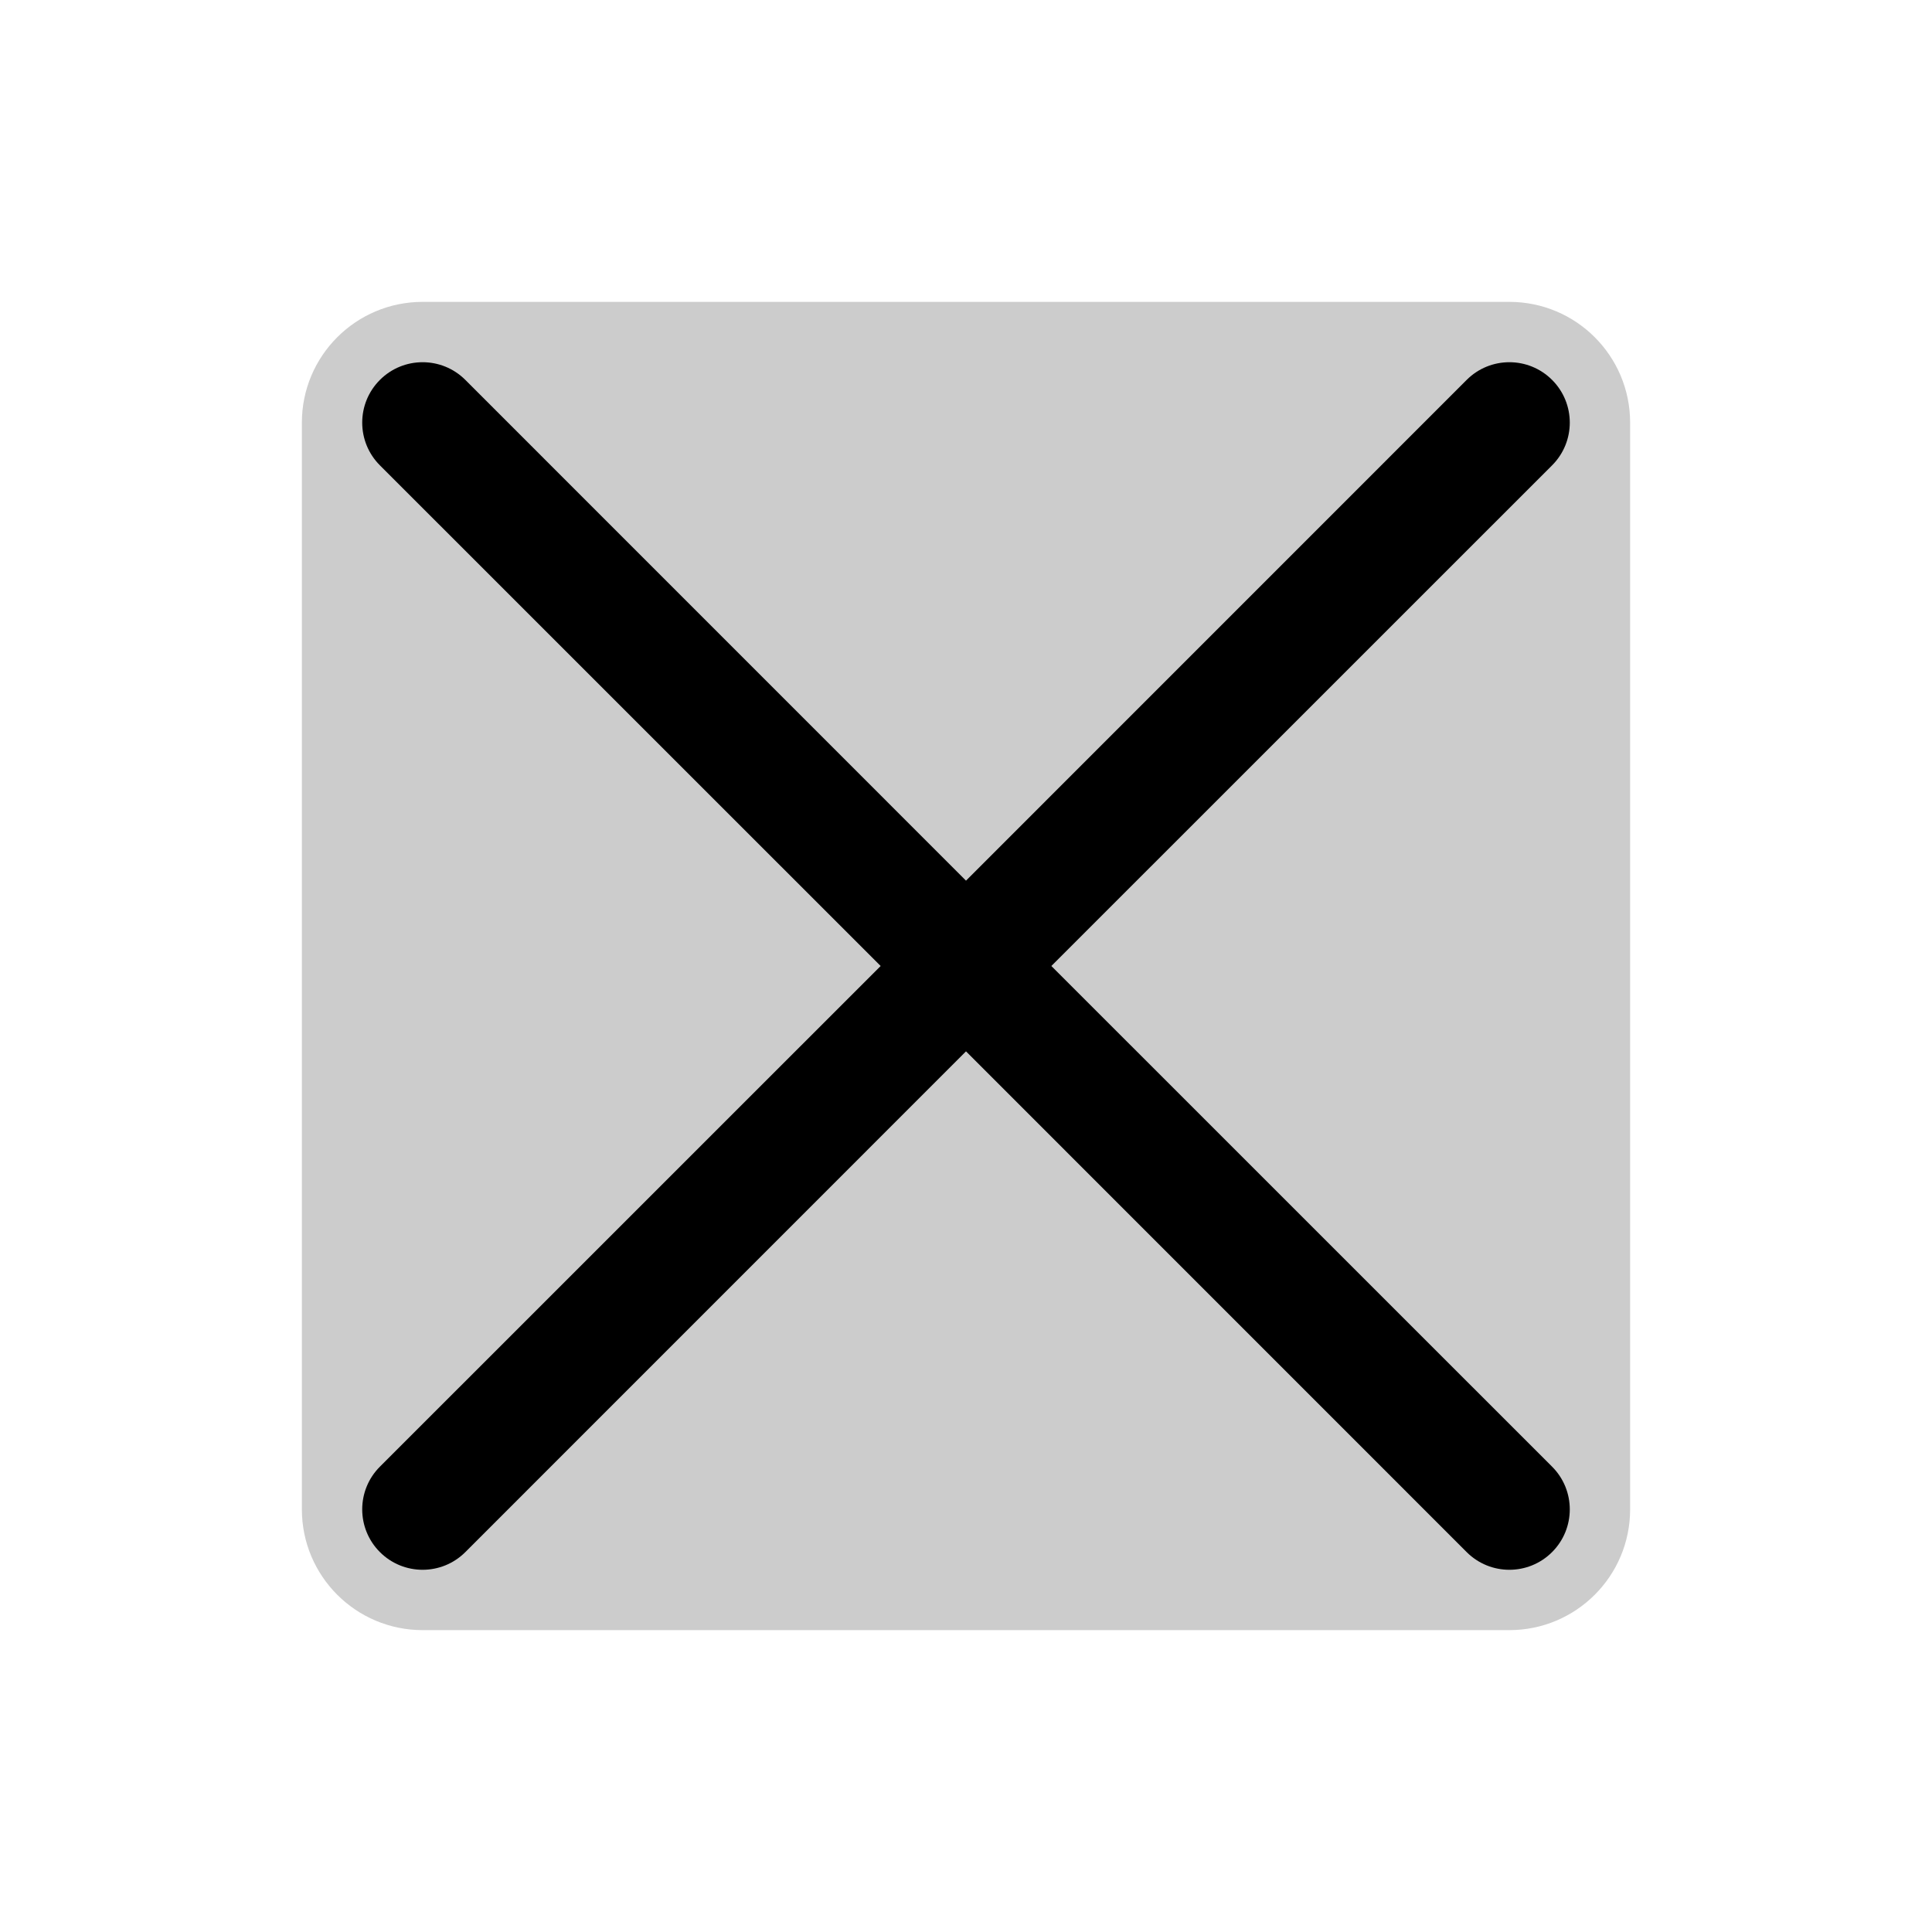
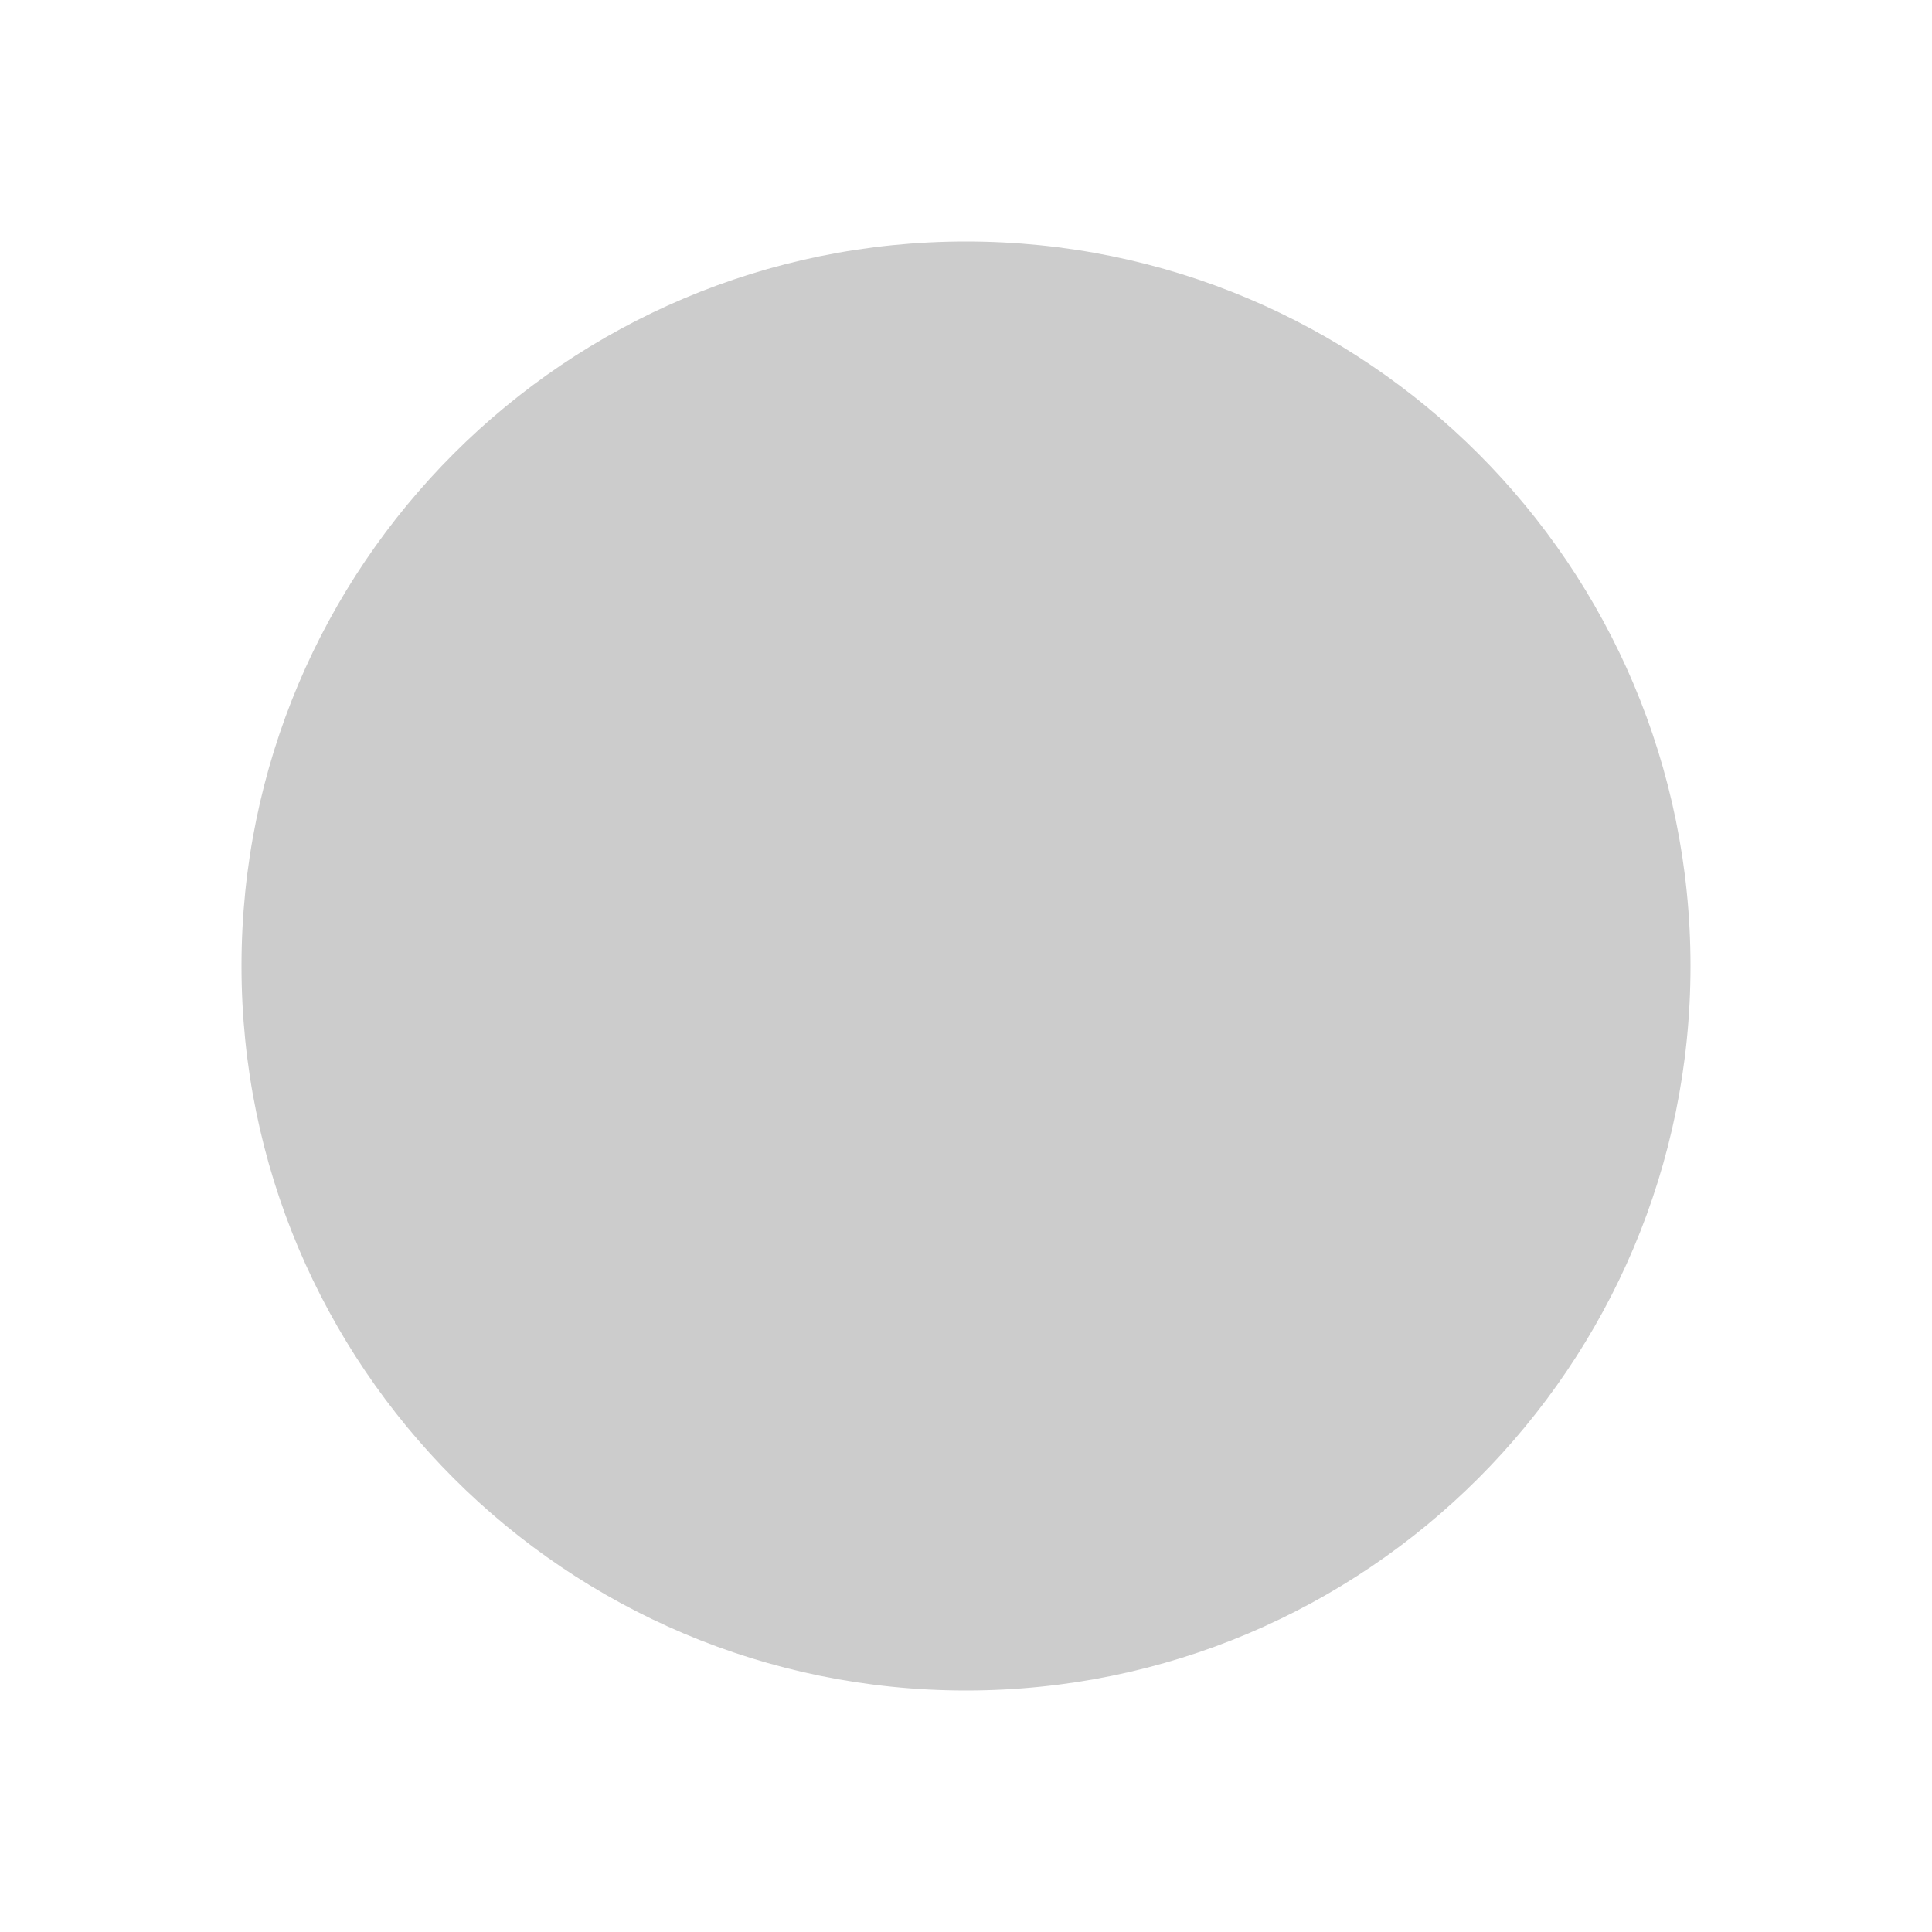
- <svg xmlns="http://www.w3.org/2000/svg" width="32" height="32" fill="#000000" viewBox="0 0 256 256">
-   <path d="M216,56V200a16,16,0,0,1-16,16H56a16,16,0,0,1-16-16V56A16,16,0,0,1,56,40H200A16,16,0,0,1,216,56Z" opacity="0.2" />
-   <path d="M205.66,194.34a8,8,0,0,1-11.32,11.32L128,139.31,61.66,205.66a8,8,0,0,1-11.32-11.32L116.69,128,50.34,61.66A8,8,0,0,1,61.66,50.34L128,116.69l66.34-66.35a8,8,0,0,1,11.32,11.32L139.31,128Z" />
+ <svg xmlns="http://www.w3.org/2000/svg" viewBox="0 0 256 256" style="">
+   <path width="256" height="256" fill="none" d="M0 0 L256 0 L256 256 L0 256 Z" class="txjrmxKi_0" />
+   <path opacity="0.2" d="M32,128A96,96 0,1,1 224,128A96,96 0,1,1 32,128" class="txjrmxKi_1" />
+   <path fill="none" stroke="currentColor" stroke-linecap="round" stroke-linejoin="round" stroke-width="16" d="M160,96L96,160" class="txjrmxKi_2" />
+   <path fill="none" stroke="currentColor" stroke-linecap="round" stroke-linejoin="round" stroke-width="16" d="M96,96L160,160" class="txjrmxKi_3" />
+   <path fill="none" stroke="currentColor" stroke-linecap="round" stroke-linejoin="round" stroke-width="16" d="M32,128A96,96 0,1,1 224,128A96,96 0,1,1 32,128" class="txjrmxKi_4" />
+   <style data-made-with="vivus-instant">.txjrmxKi_0{stroke-dasharray:1024 1026;stroke-dashoffset:1025;animation:txjrmxKi_draw_0 7200ms linear 0ms infinite,txjrmxKi_fade 7200ms linear 0ms infinite;}.txjrmxKi_1{stroke-dasharray:604 606;stroke-dashoffset:605;animation:txjrmxKi_draw_1 7200ms linear 0ms infinite,txjrmxKi_fade 7200ms linear 0ms infinite;}.txjrmxKi_2{stroke-dasharray:91 93;stroke-dashoffset:92;animation:txjrmxKi_draw_2 7200ms linear 0ms infinite,txjrmxKi_fade 7200ms linear 0ms infinite;}.txjrmxKi_3{stroke-dasharray:91 93;stroke-dashoffset:92;animation:txjrmxKi_draw_3 7200ms linear 0ms infinite,txjrmxKi_fade 7200ms linear 0ms infinite;}.txjrmxKi_4{stroke-dasharray:604 606;stroke-dashoffset:605;animation:txjrmxKi_draw_4 7200ms linear 0ms infinite,txjrmxKi_fade 7200ms linear 0ms infinite;}@keyframes txjrmxKi_draw{100%{stroke-dashoffset:0;}}@keyframes txjrmxKi_fade{0%{stroke-opacity:1;}94.444%{stroke-opacity:1;}100%{stroke-opacity:0;}}@keyframes txjrmxKi_draw_0{11.111%{stroke-dashoffset: 1025}38.889%{ stroke-dashoffset: 0;}100%{ stroke-dashoffset: 0;}}@keyframes txjrmxKi_draw_1{14.583%{stroke-dashoffset: 605}42.361%{ stroke-dashoffset: 0;}100%{ stroke-dashoffset: 0;}}@keyframes txjrmxKi_draw_2{18.056%{stroke-dashoffset: 92}45.833%{ stroke-dashoffset: 0;}100%{ stroke-dashoffset: 0;}}@keyframes txjrmxKi_draw_3{21.528%{stroke-dashoffset: 92}49.306%{ stroke-dashoffset: 0;}100%{ stroke-dashoffset: 0;}}@keyframes txjrmxKi_draw_4{25%{stroke-dashoffset: 605}52.778%{ stroke-dashoffset: 0;}100%{ stroke-dashoffset: 0;}}</style>
</svg>
